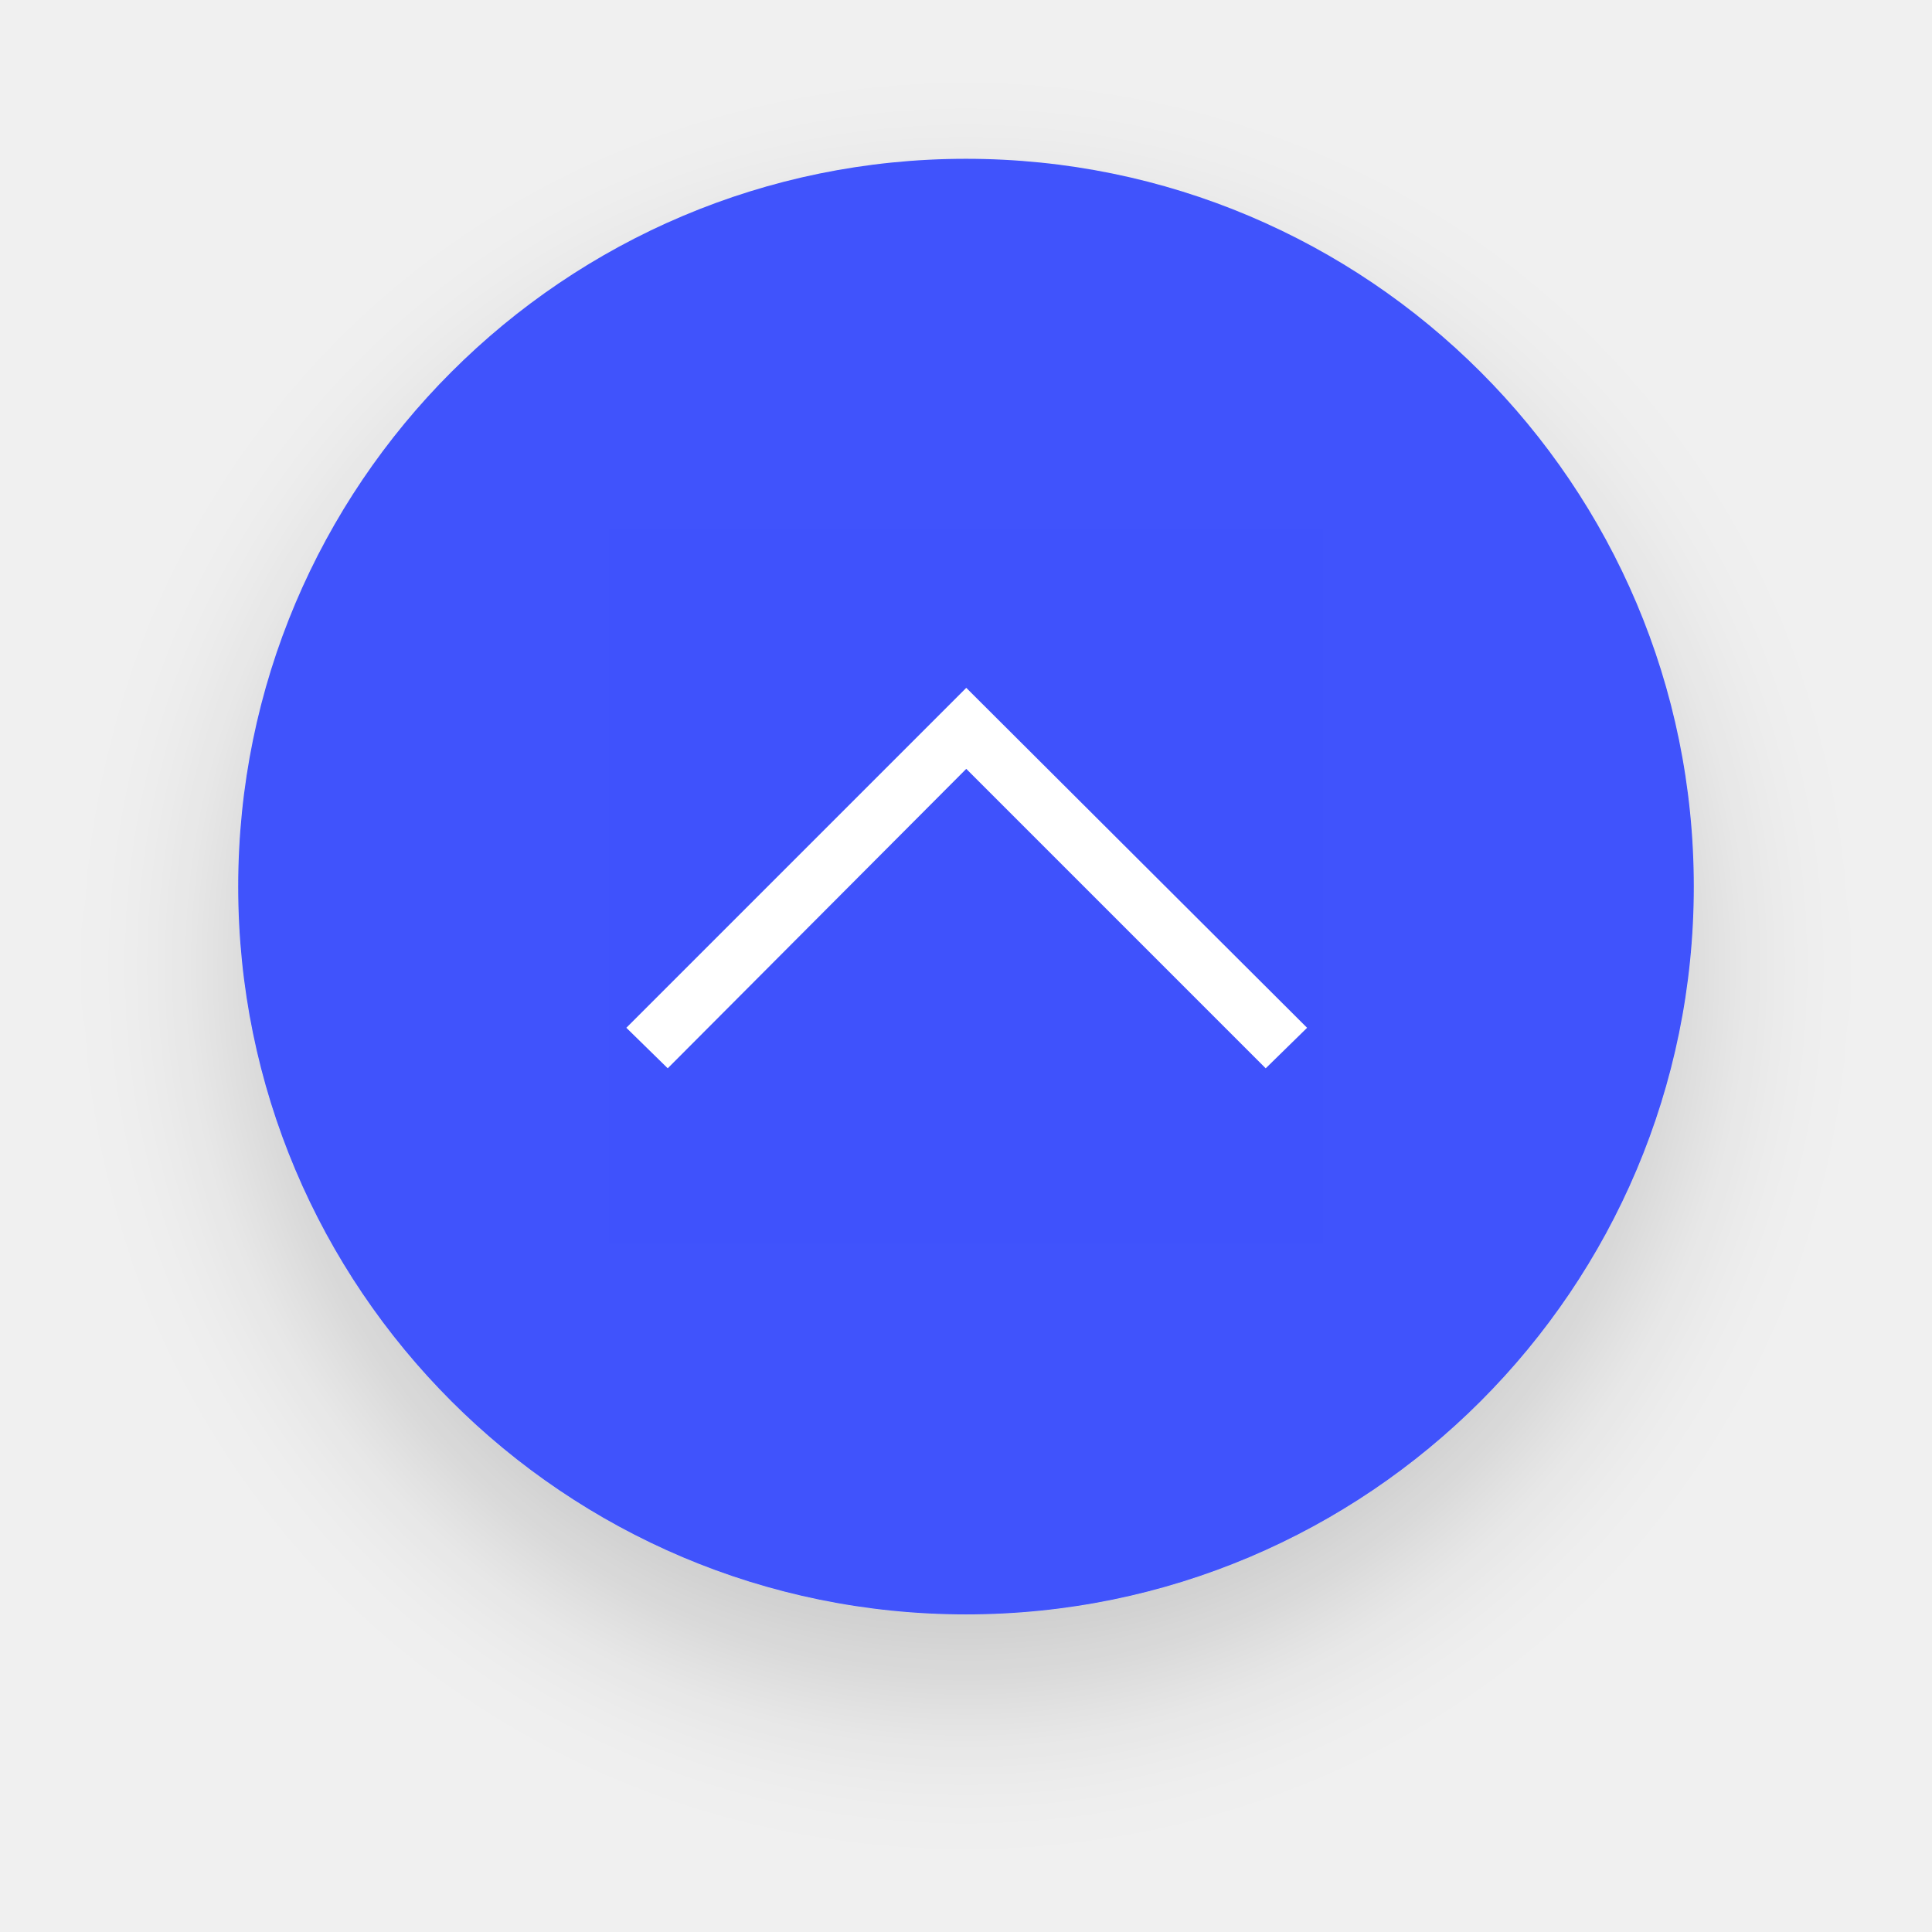
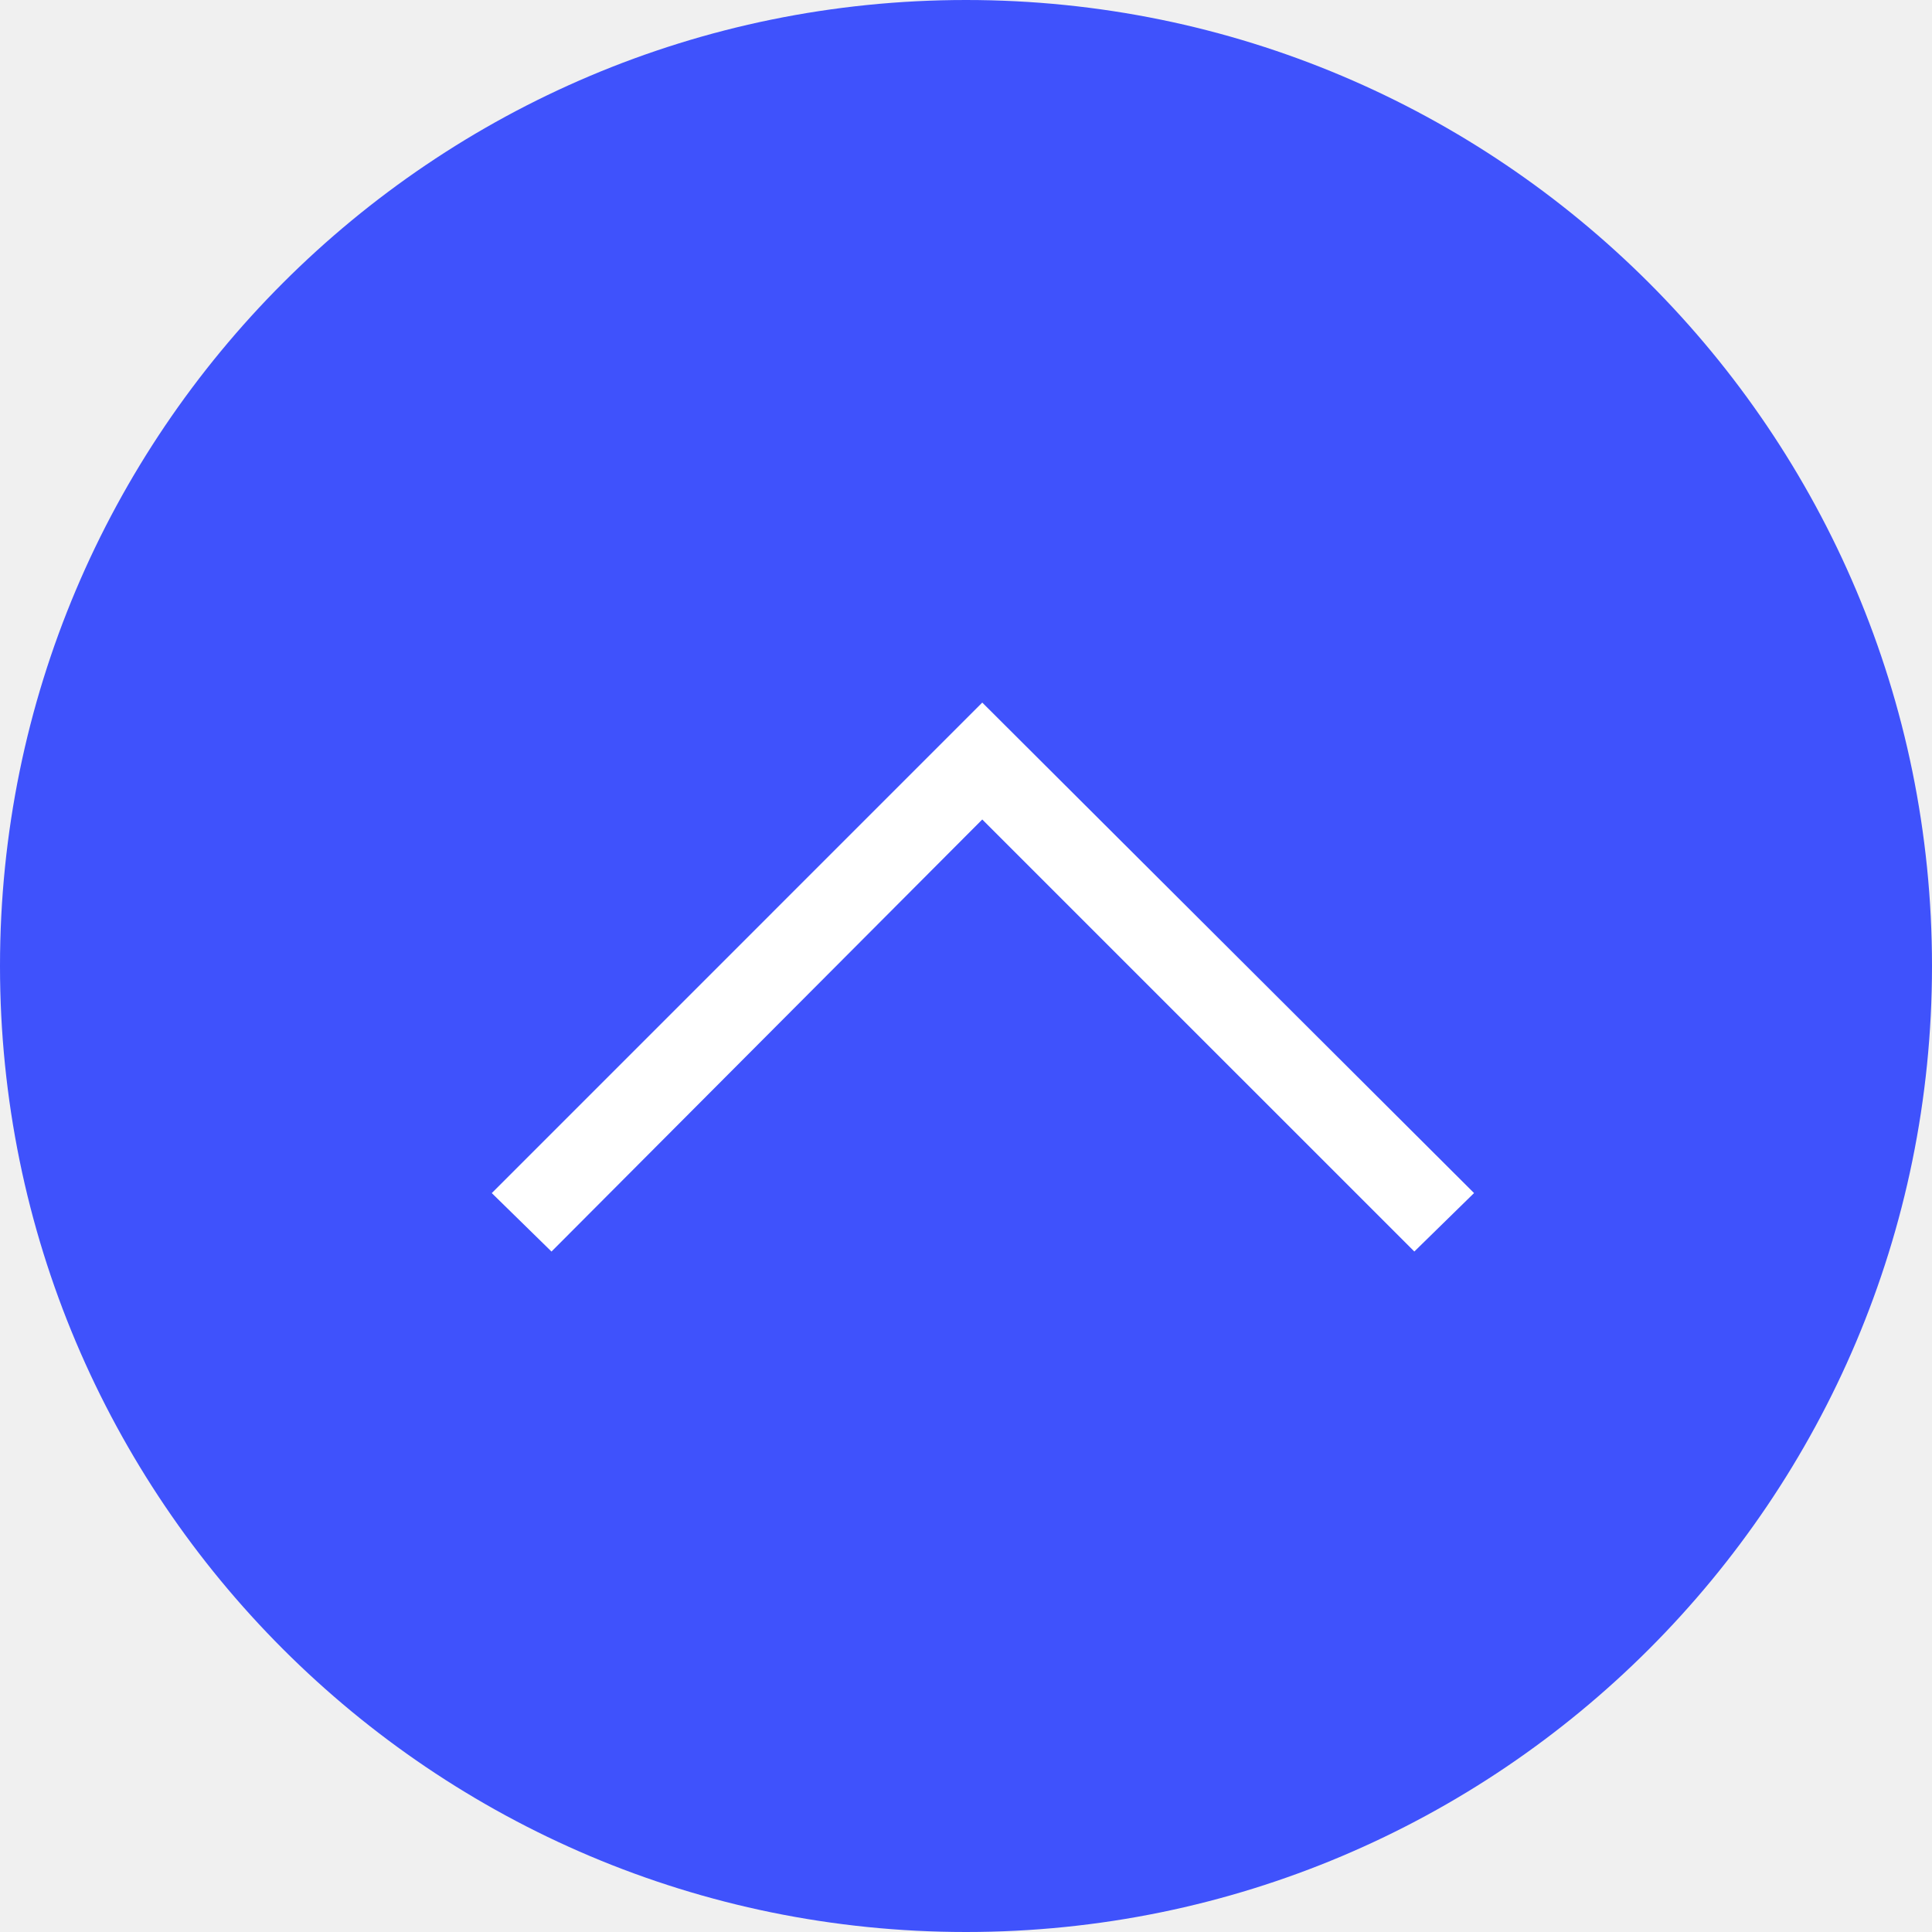
- <svg xmlns="http://www.w3.org/2000/svg" width="73" height="73" viewBox="0 0 73 73">
-   <defs>
-     <filter id="hx6cq7u2ka" x="0" y="0" width="73" height="73" filterUnits="userSpaceOnUse">
-       <feOffset dy="3" />
-       <feGaussianBlur stdDeviation="3" result="blur" />
-       <feFlood flood-opacity=".161" />
-       <feComposite operator="in" in2="blur" />
-       <feComposite in="SourceGraphic" />
-     </filter>
-   </defs>
-   <g style="filter:url(#hx6cq7u2ka)">
-     <circle data-name="타원 5" cx="27.5" cy="27.5" r="27.5" transform="translate(9 6)" style="fill:#3f52fc" />
-   </g>
-   <path data-name="사각형 361" style="fill:#3f52fc" d="M0 0h27v27H0z" transform="translate(23 20)" />
-   <path d="m12.845 0 1.531 1.564L3.061 12.878l11.314 11.28-1.531 1.564L0 12.878z" transform="rotate(90 11.699 37.689)" style="fill:#fff" />
+ <svg xmlns="http://www.w3.org/2000/svg" width="55" height="55" viewBox="0 0 55 55">
+   <circle data-name="타원 192" cx="27.5" cy="27.5" r="27.5" style="fill:#3f52fc" />
+   <path d="m13.963 0 1.664 1.7L3.328 14l12.3 12.263-1.664 1.7L0 14z" transform="rotate(90 10.981 30.982)" style="fill:#fff" />
</svg>
